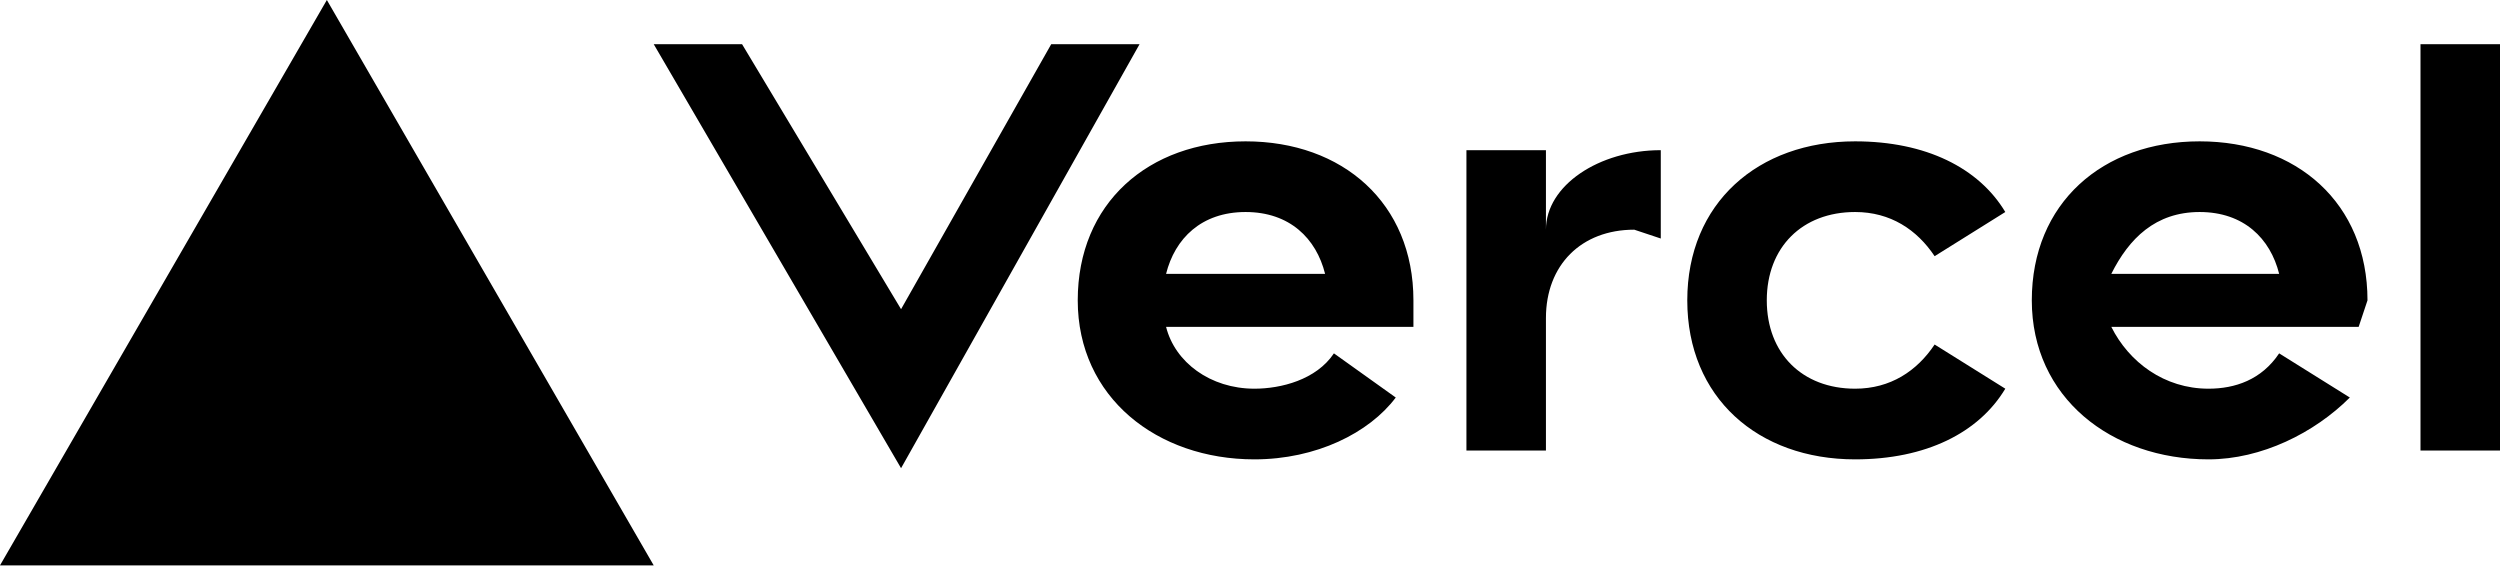
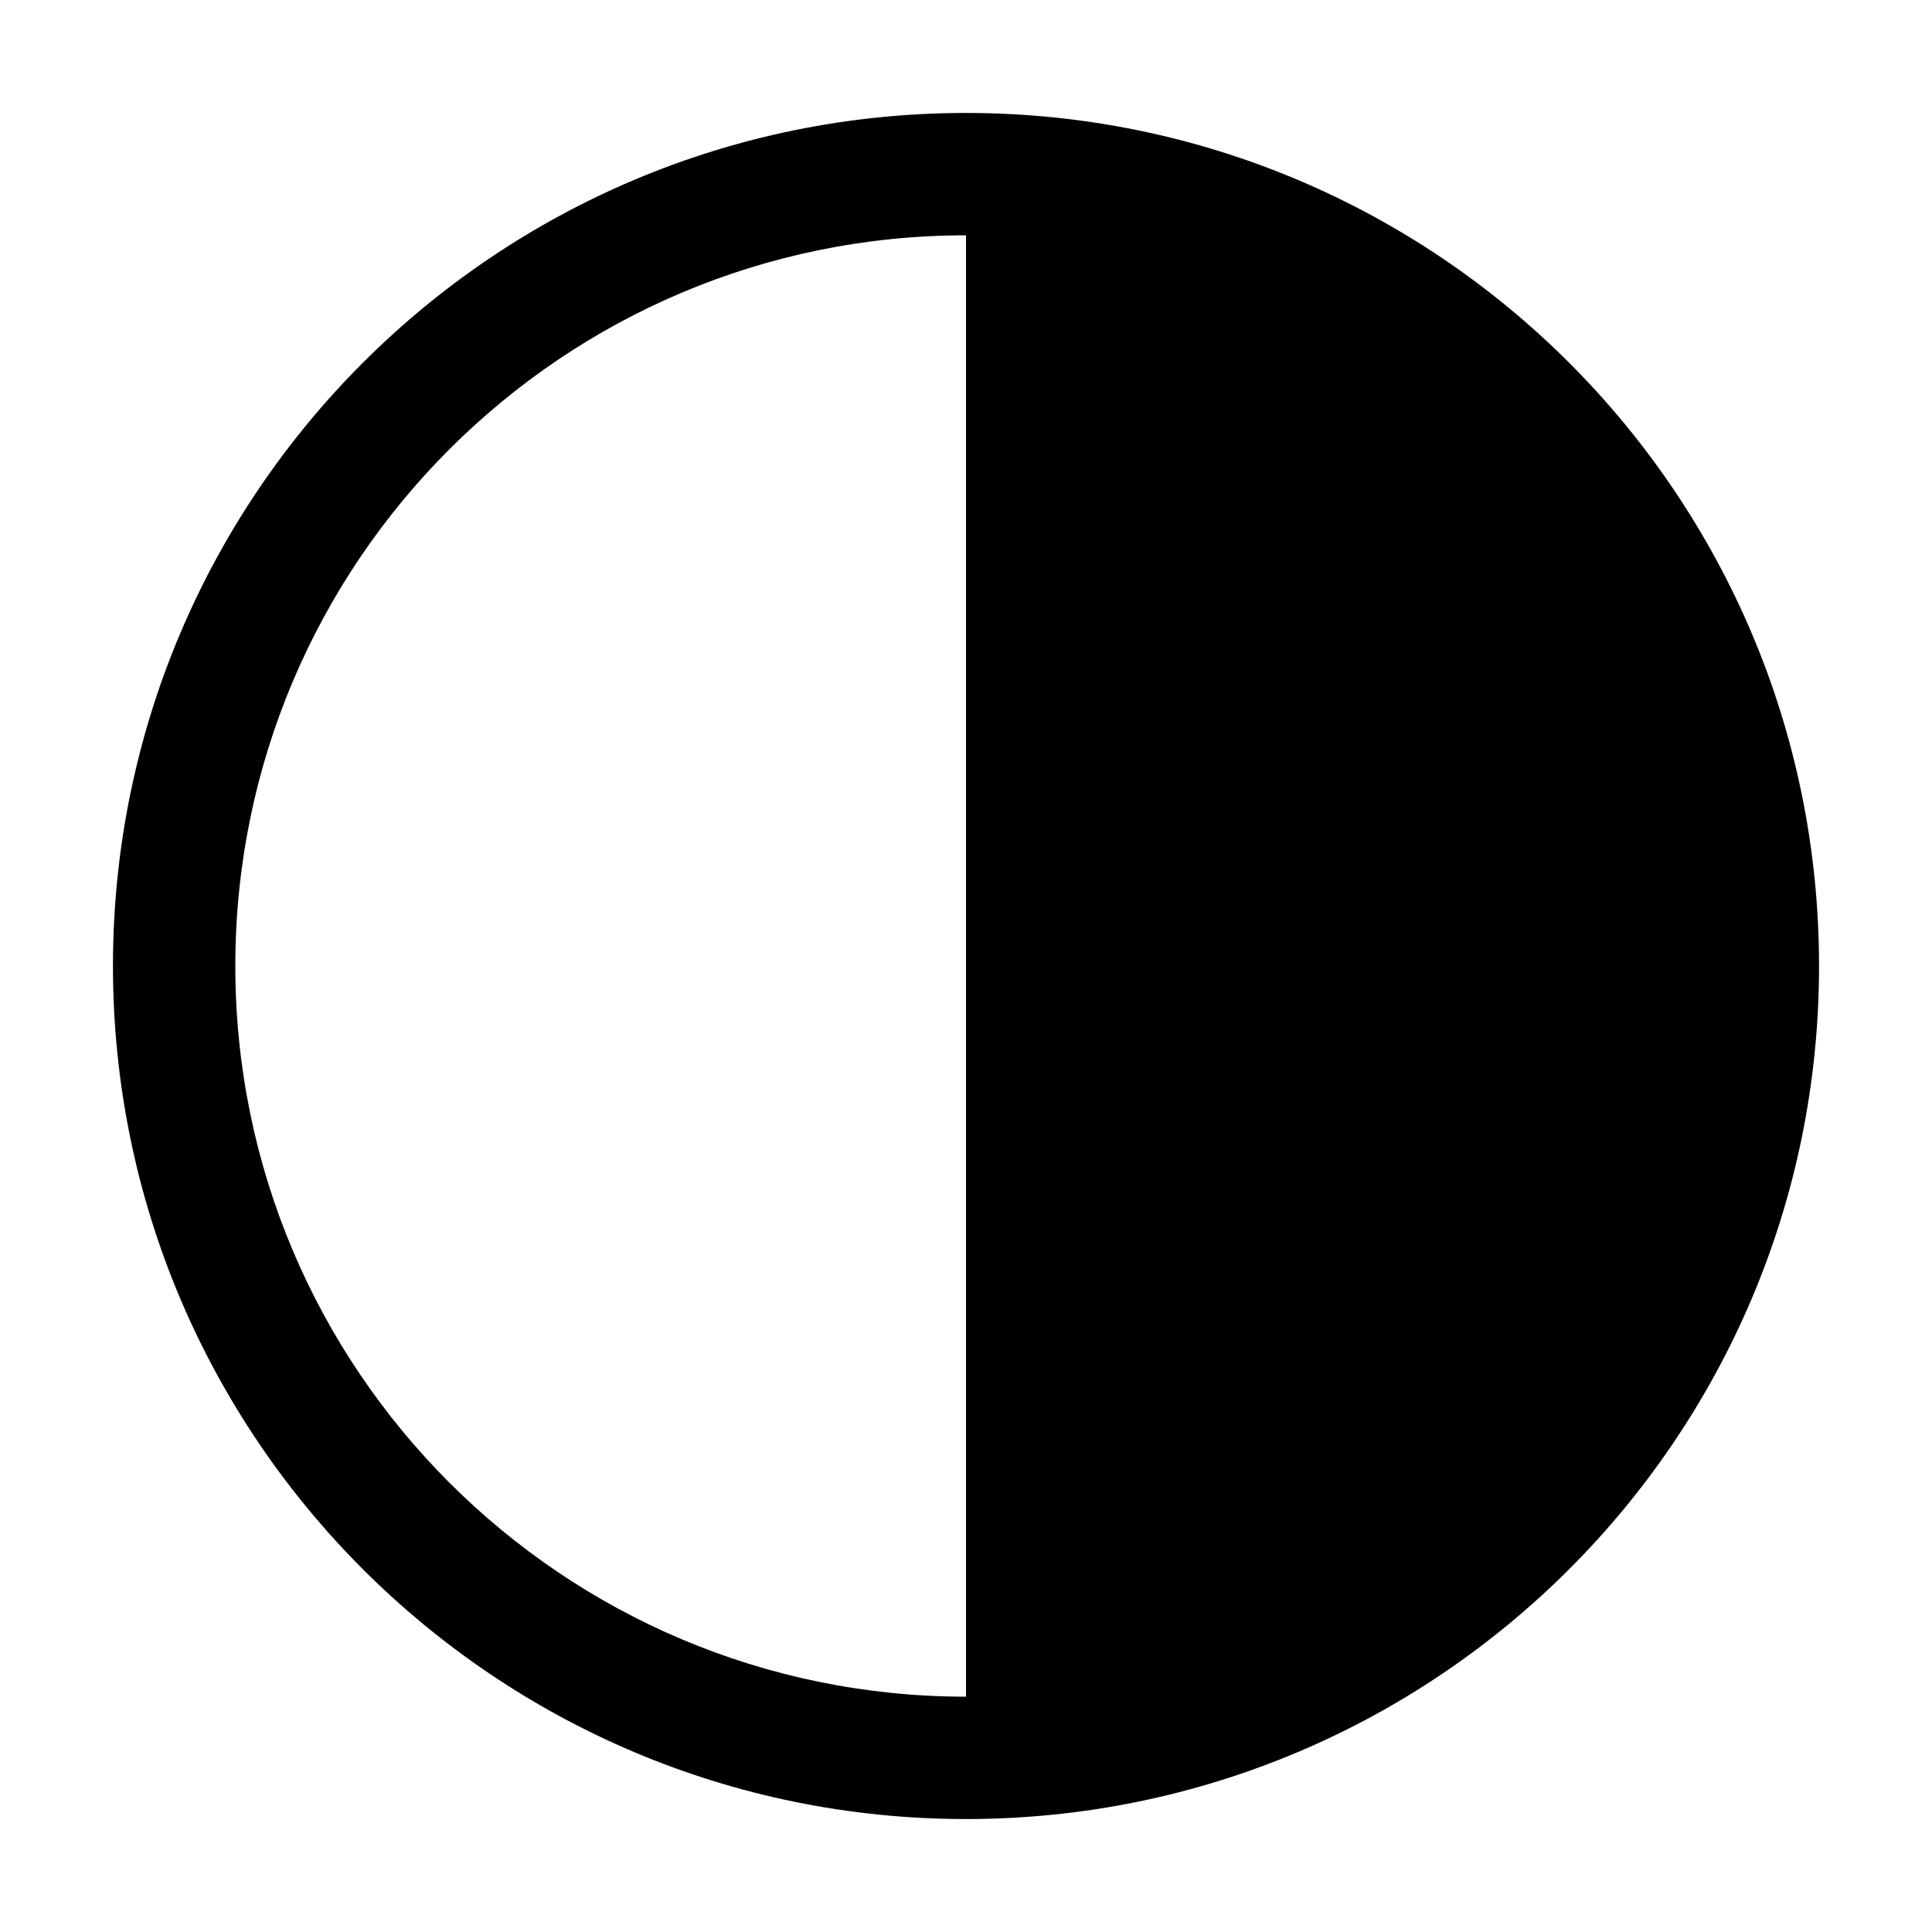
- <svg xmlns="http://www.w3.org/2000/svg" fill="none" viewBox="0 0 283 64">
-   <path fill="black" d="M141 16c-11 0-19 7-19 18s9 18 20 18c7 0 13-3 16-7l-7-5c-2 3-6 4-9 4-5 0-9-3-10-7h28v-3c0-11-8-18-19-18zm-9 15c1-4 4-7 9-7s8 3 9 7h-18zm117-15c-11 0-19 7-19 18s9 18 20 18c6 0 12-3 16-7l-8-5c-2 3-5 4-8 4-5 0-9-3-11-7h28l1-3c0-11-8-18-19-18zm-10 15c2-4 5-7 10-7s8 3 9 7h-19zm-39 3c0 6 4 10 10 10 4 0 7-2 9-5l8 5c-3 5-9 8-17 8-11 0-19-7-19-18s8-18 19-18c8 0 14 3 17 8l-8 5c-2-3-5-5-9-5-6 0-10 4-10 10zm83-29v46h-9V5h9zM37 0l37 64H0L37 0zm92 5-27 48L74 5h10l18 30 17-30h10zm59 12v10l-3-1c-6 0-10 4-10 10v15h-9V17h9v9c0-5 6-9 13-9z" />
+ <svg xmlns="http://www.w3.org/2000/svg" width="15" height="15" viewBox="0 0 15 15" fill="none">
+   <path d="M7.5 0.877C3.842 0.877 0.877 3.842 0.877 7.5C0.877 11.157 3.842 14.123 7.5 14.123C11.158 14.123 14.123 11.157 14.123 7.5C14.123 3.842 11.158 0.877 7.5 0.877ZM7.5 1.827C4.367 1.827 1.827 4.367 1.827 7.5C1.827 10.633 4.367 13.172 7.5 13.173V1.827Z" fill="currentColor" fill-rule="evenodd" clip-rule="evenodd" />
</svg>
